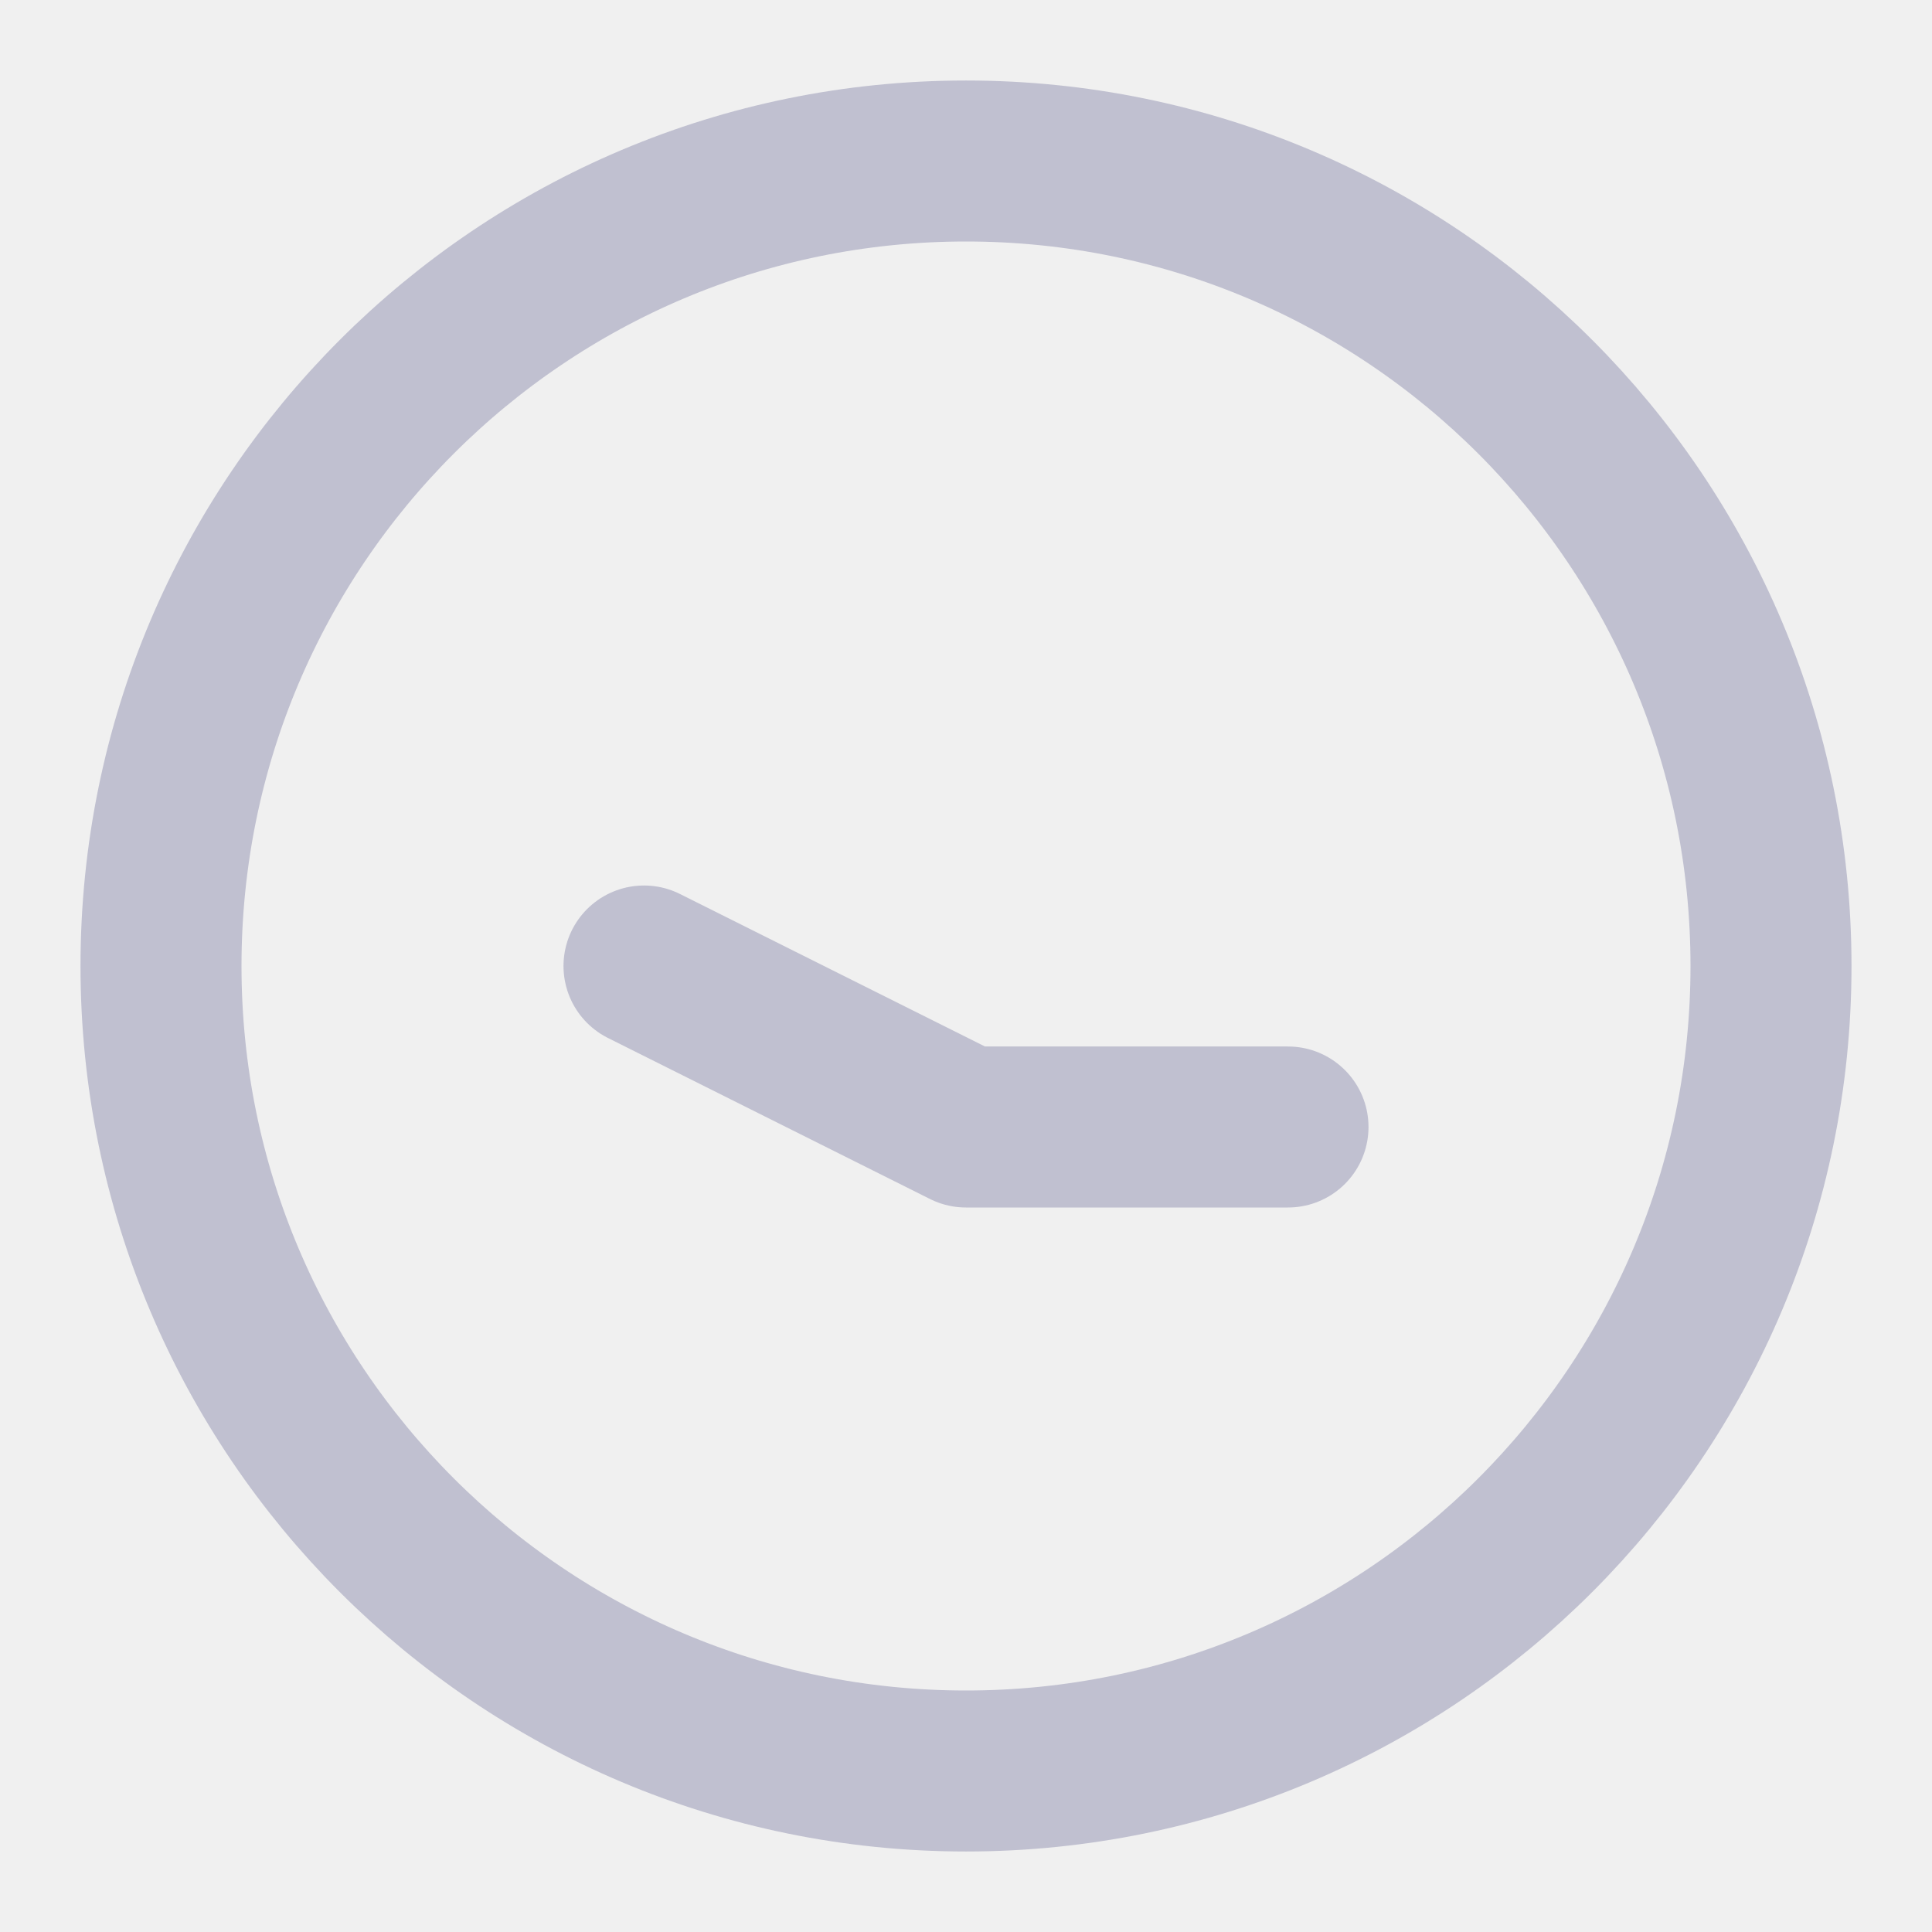
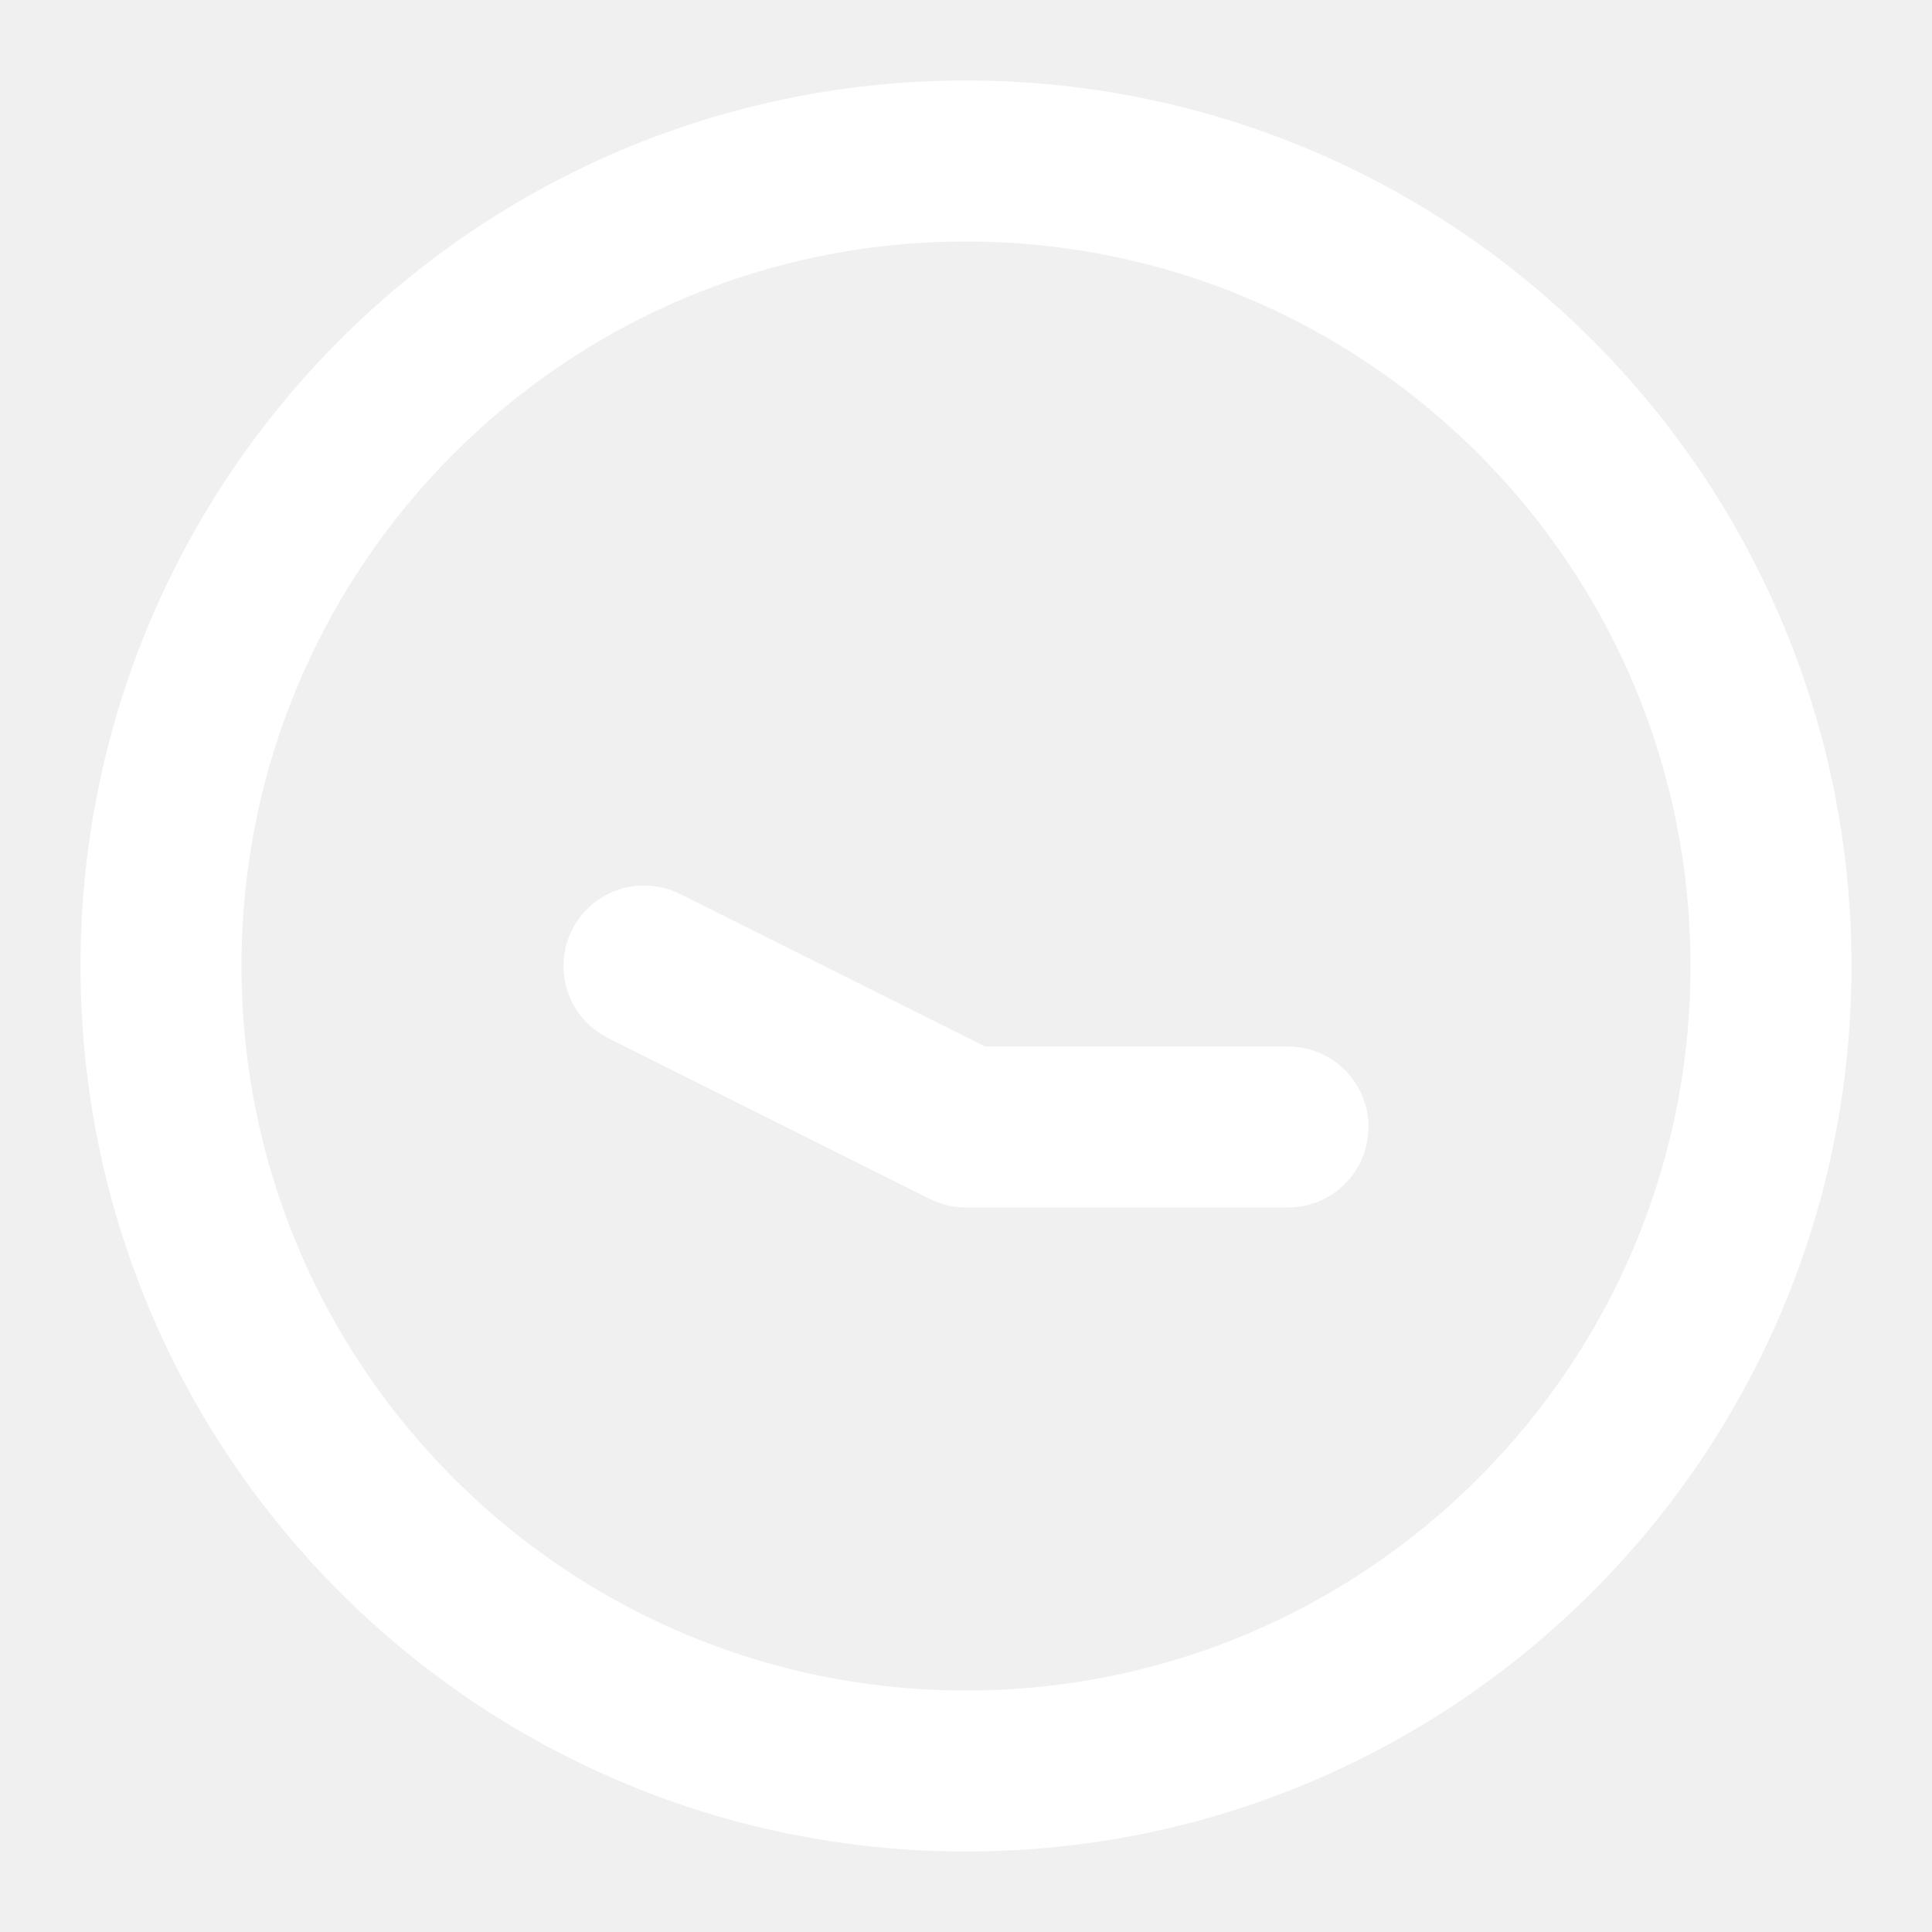
- <svg xmlns="http://www.w3.org/2000/svg" viewBox="0 0 24 24" fill="none" stroke="#C0C0D0" stroke-width="2" stroke-linecap="round" stroke-linejoin="round">
+ <svg xmlns="http://www.w3.org/2000/svg" viewBox="0 0 24 24" fill="none" stroke="#FFFFFF" stroke-width="2" stroke-linecap="round" stroke-linejoin="round">
  <circle cx="12" cy="12" r="10" />
  <polyline points="8 12 12 14 16 14" />
</svg>
